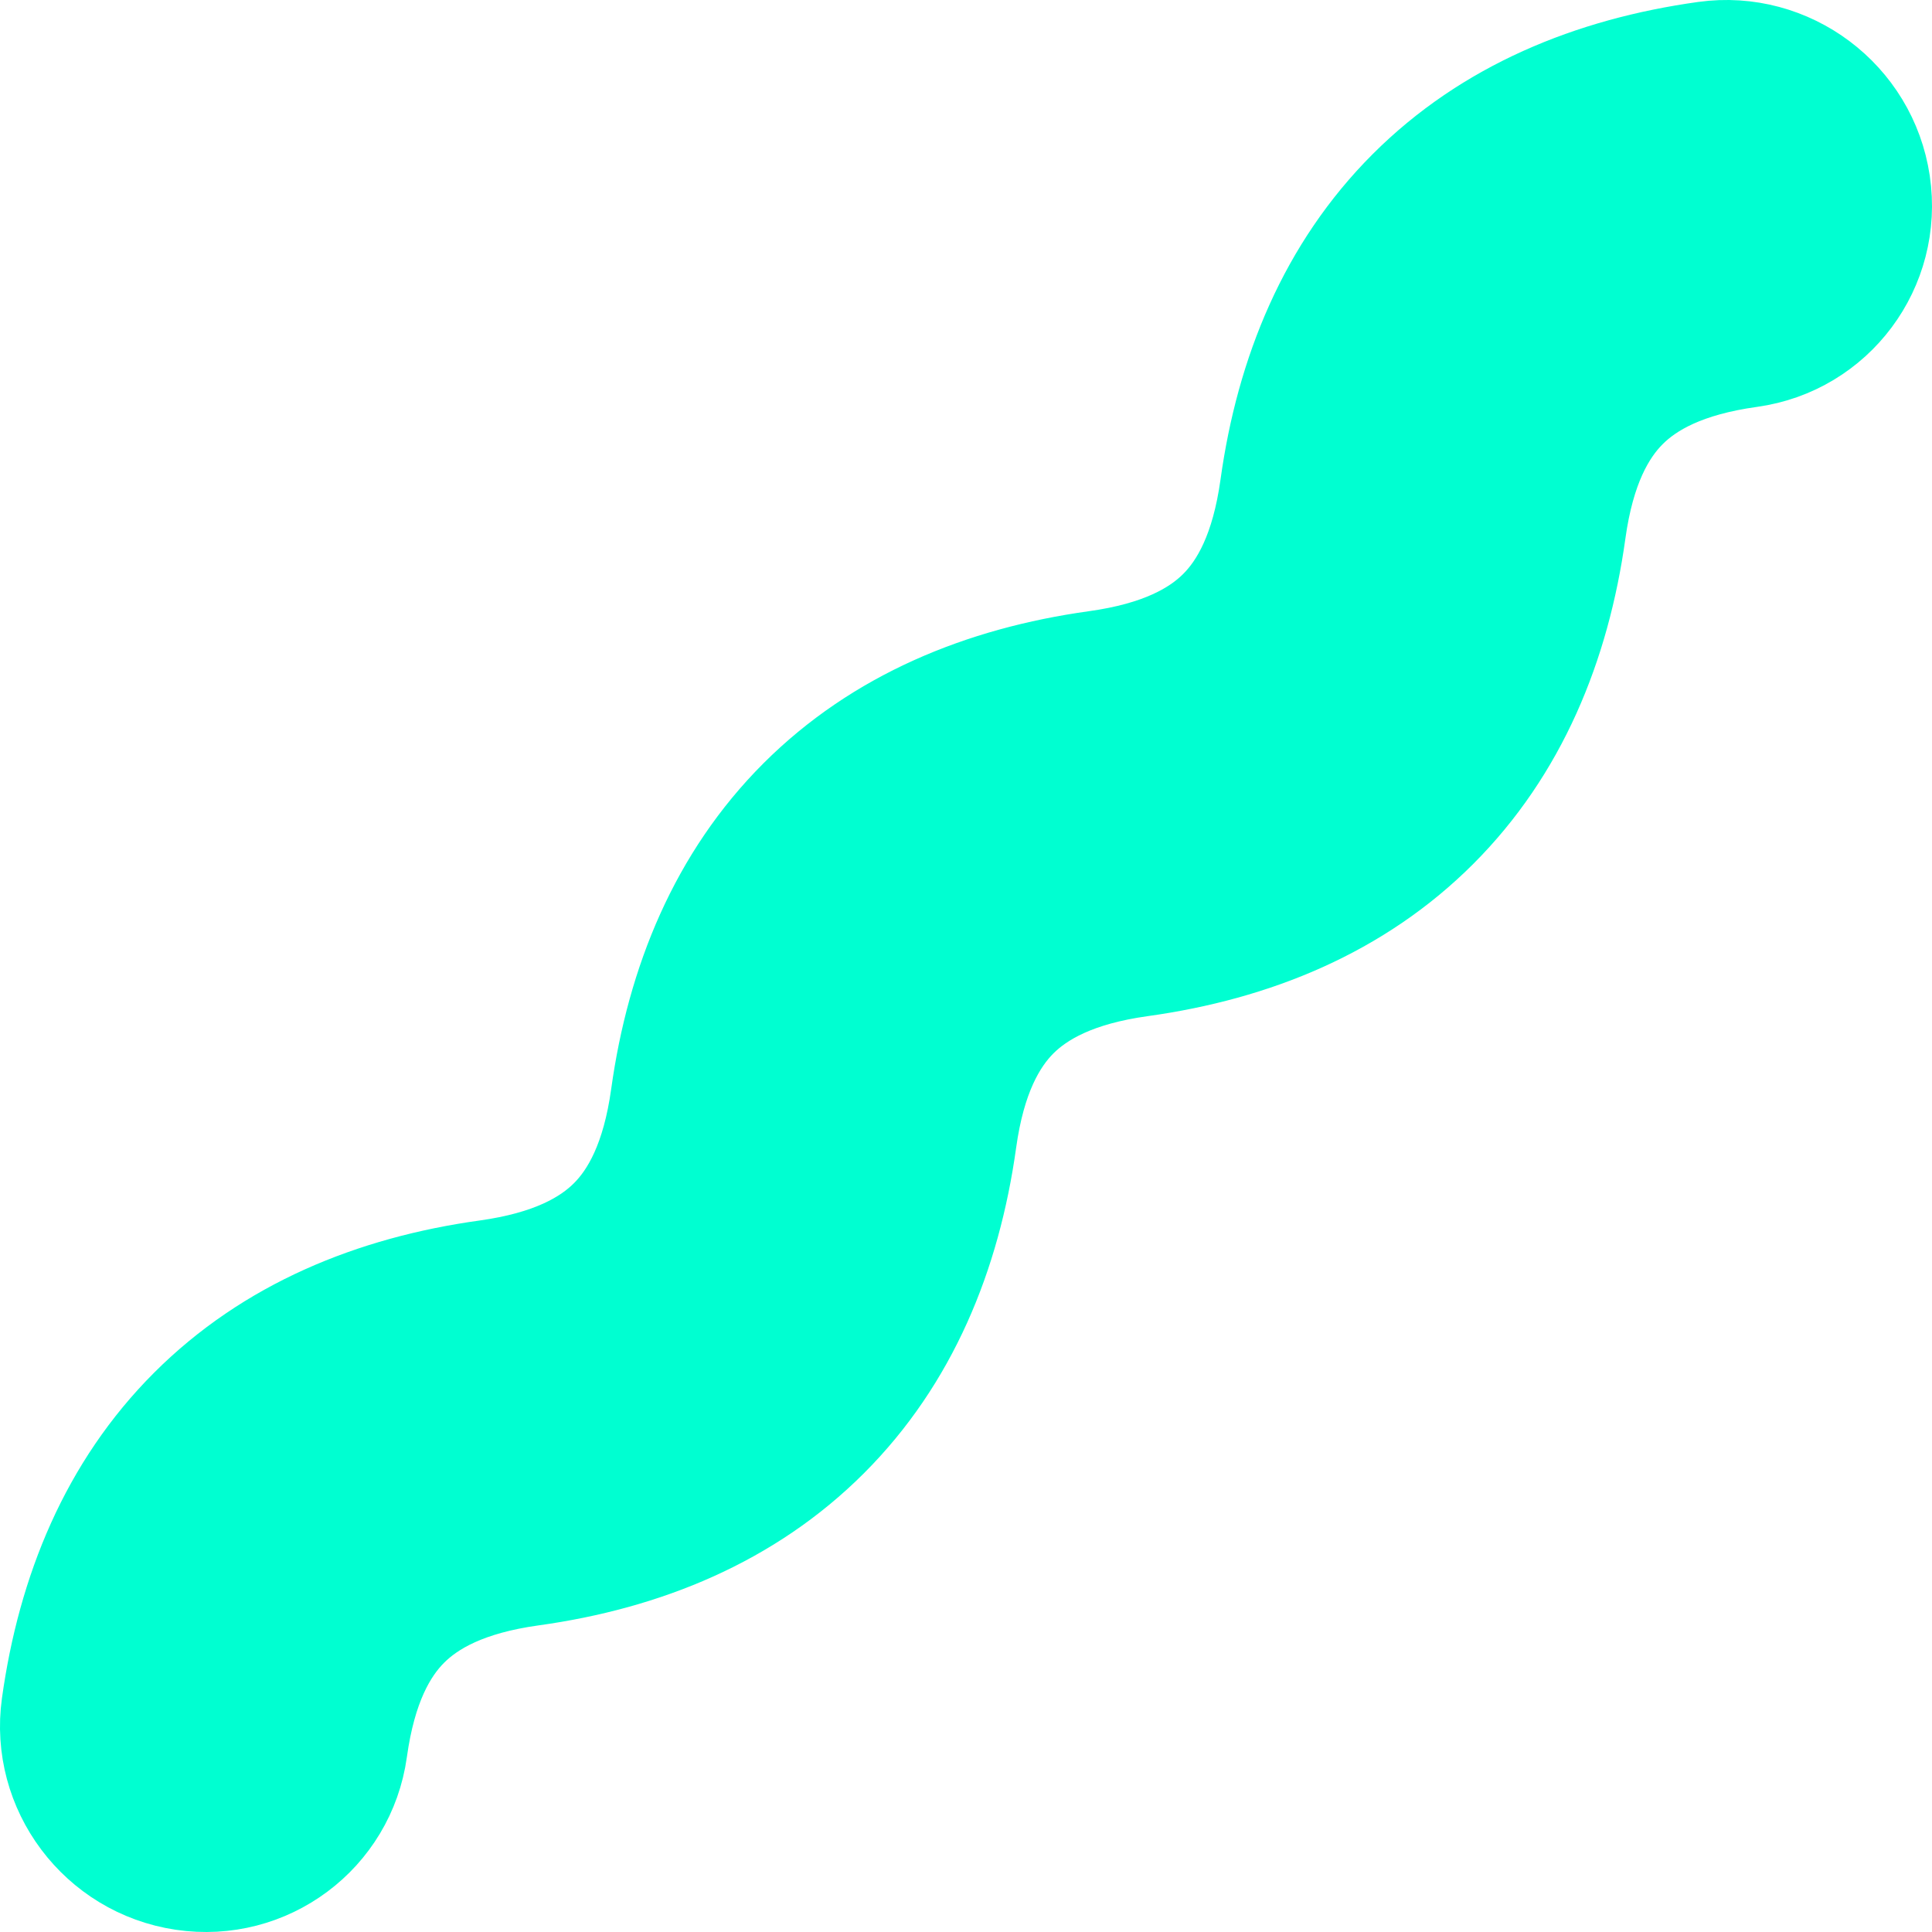
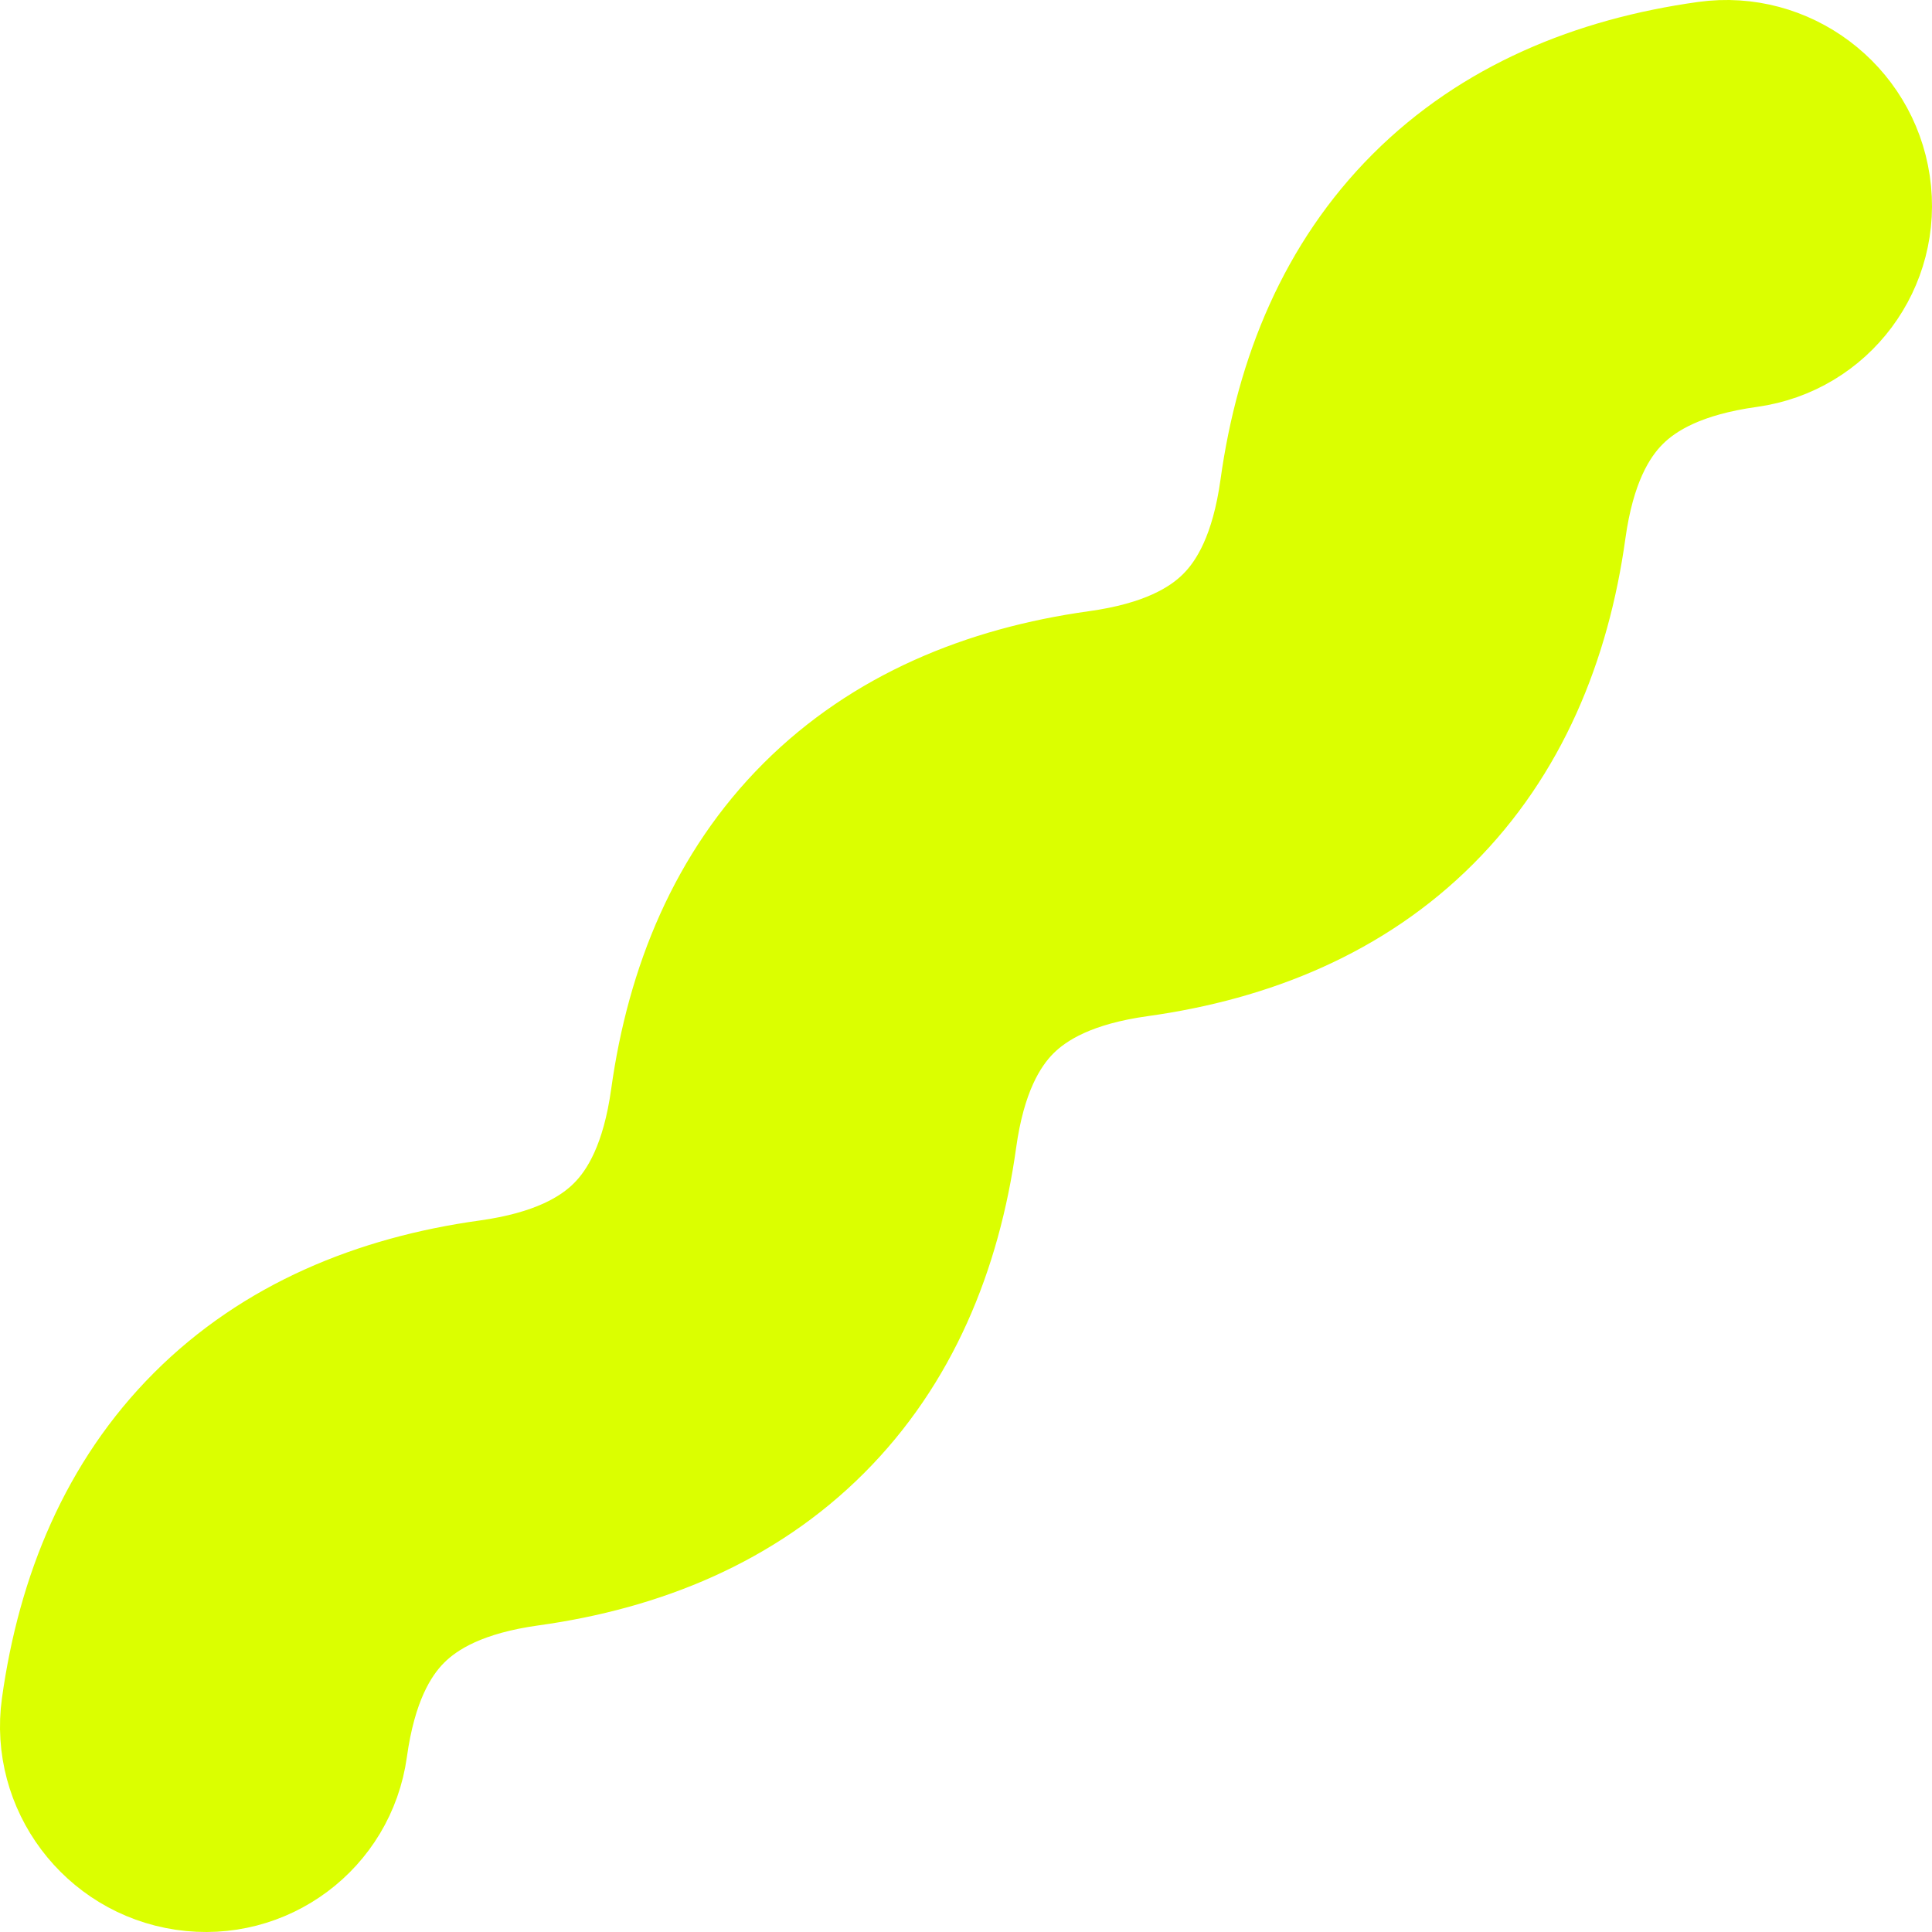
<svg xmlns="http://www.w3.org/2000/svg" width="54" height="54" viewBox="0 0 54 54" fill="none" class="drawn">
-   <path d="M10.382 48.972C10.623 47.233 11.168 46.304 11.707 45.766C12.245 45.227 13.175 44.681 14.913 44.44C18.158 43.99 21.14 42.771 23.441 40.47C25.742 38.17 26.96 35.187 27.411 31.942C27.652 30.204 28.198 29.275 28.736 28.736C29.275 28.198 30.204 27.652 31.942 27.411C35.187 26.96 38.17 25.742 40.47 23.441C42.771 21.14 43.99 18.158 44.44 14.913C44.681 13.175 45.227 12.245 45.766 11.707C46.304 11.168 47.233 10.623 48.972 10.382C51.553 10.023 53.332 7.635 52.948 5.056C52.565 2.485 50.175 0.688 47.602 1.045C44.357 1.496 41.374 2.714 39.074 5.015C36.773 7.316 35.554 10.298 35.104 13.543C34.862 15.281 34.317 16.211 33.778 16.749C33.24 17.288 32.31 17.833 30.572 18.074C27.328 18.525 24.345 19.744 22.044 22.044C19.744 24.345 18.525 27.328 18.074 30.572C17.833 32.31 17.288 33.24 16.749 33.778C16.211 34.317 15.281 34.862 13.543 35.104C10.298 35.554 7.316 36.773 5.015 39.074C2.714 41.374 1.496 44.357 1.045 47.602C0.688 50.175 2.485 52.565 5.056 52.948C7.635 53.332 10.023 51.553 10.382 48.972Z" fill="#00FFD1" stroke="#00FFD1" stroke-width="2" stroke-linecap="round" stroke-linejoin="round" class="color-1" />
+   <path d="M10.382 48.972C10.623 47.233 11.168 46.304 11.707 45.766C12.245 45.227 13.175 44.681 14.913 44.44C18.158 43.99 21.14 42.771 23.441 40.47C25.742 38.17 26.96 35.187 27.411 31.942C27.652 30.204 28.198 29.275 28.736 28.736C29.275 28.198 30.204 27.652 31.942 27.411C35.187 26.96 38.17 25.742 40.47 23.441C42.771 21.14 43.99 18.158 44.44 14.913C44.681 13.175 45.227 12.245 45.766 11.707C46.304 11.168 47.233 10.623 48.972 10.382C51.553 10.023 53.332 7.635 52.948 5.056C52.565 2.485 50.175 0.688 47.602 1.045C44.357 1.496 41.374 2.714 39.074 5.015C36.773 7.316 35.554 10.298 35.104 13.543C34.862 15.281 34.317 16.211 33.778 16.749C33.24 17.288 32.31 17.833 30.572 18.074C27.328 18.525 24.345 19.744 22.044 22.044C19.744 24.345 18.525 27.328 18.074 30.572C17.833 32.31 17.288 33.24 16.749 33.778C16.211 34.317 15.281 34.862 13.543 35.104C10.298 35.554 7.316 36.773 5.015 39.074C2.714 41.374 1.496 44.357 1.045 47.602C0.688 50.175 2.485 52.565 5.056 52.948C7.635 53.332 10.023 51.553 10.382 48.972Z" fill="#DBFF00" stroke="#DBFF00" stroke-width="2" stroke-linecap="round" stroke-linejoin="round" class="color-1" />
</svg>
